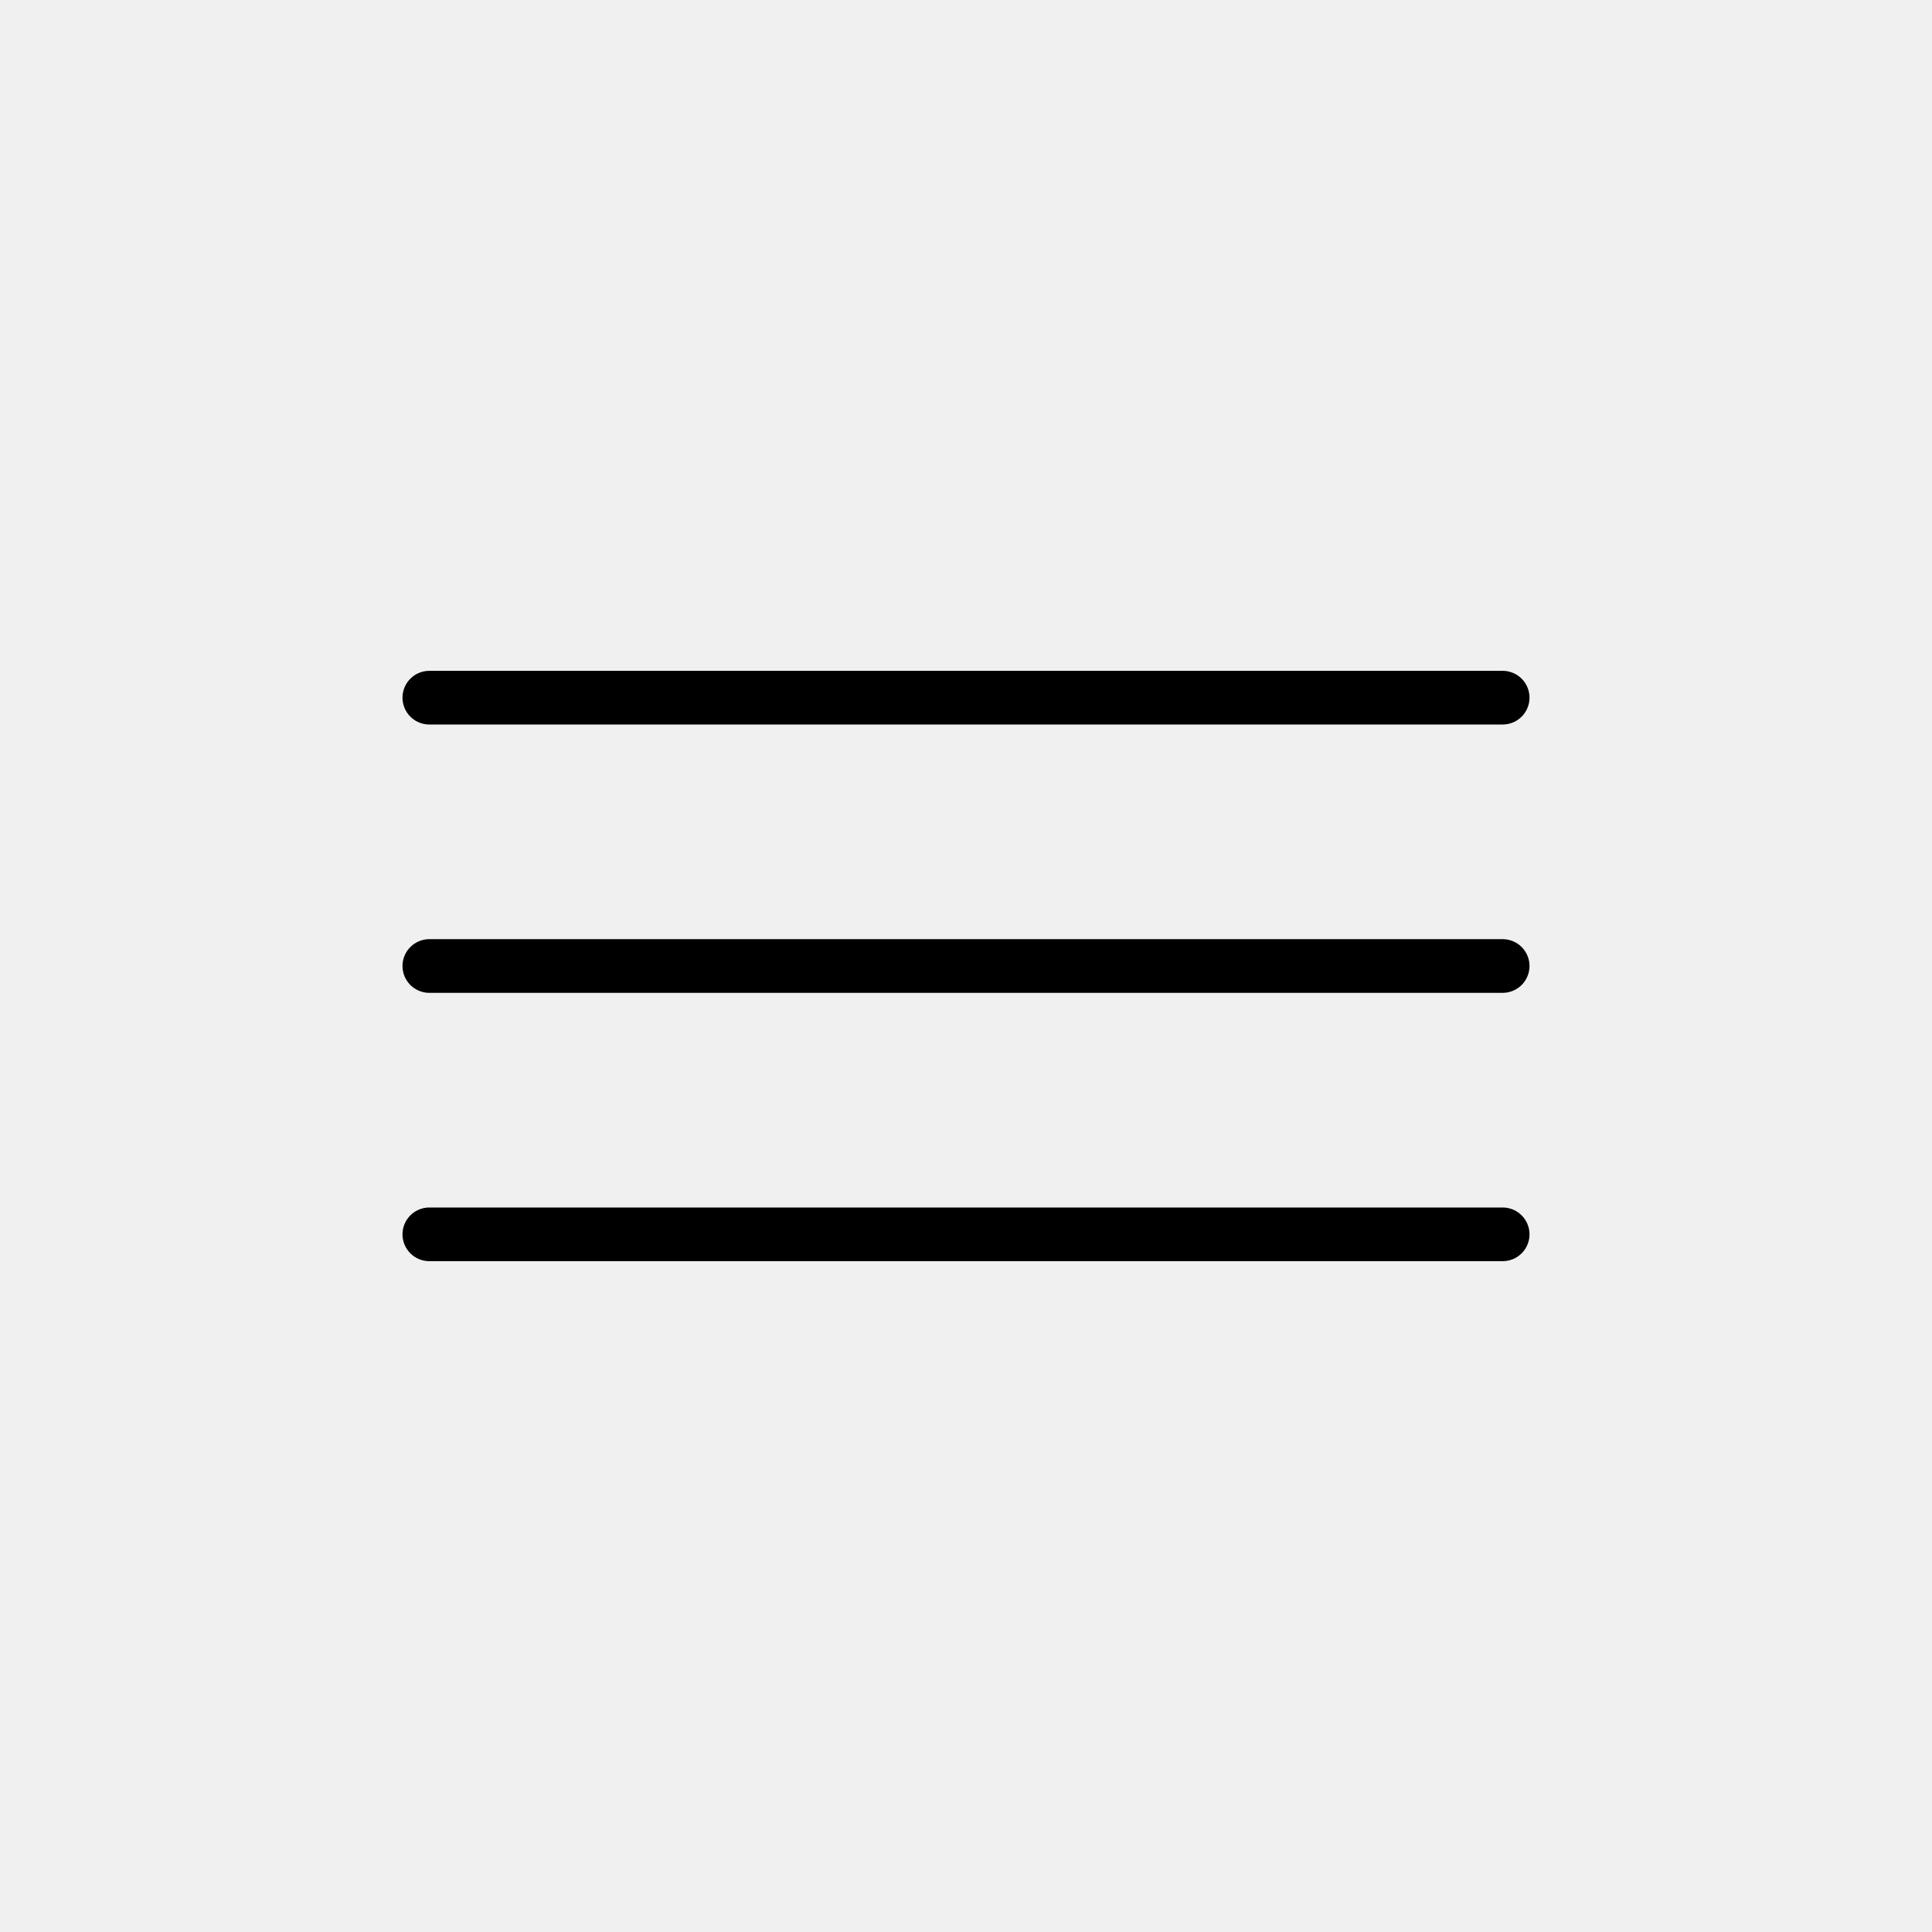
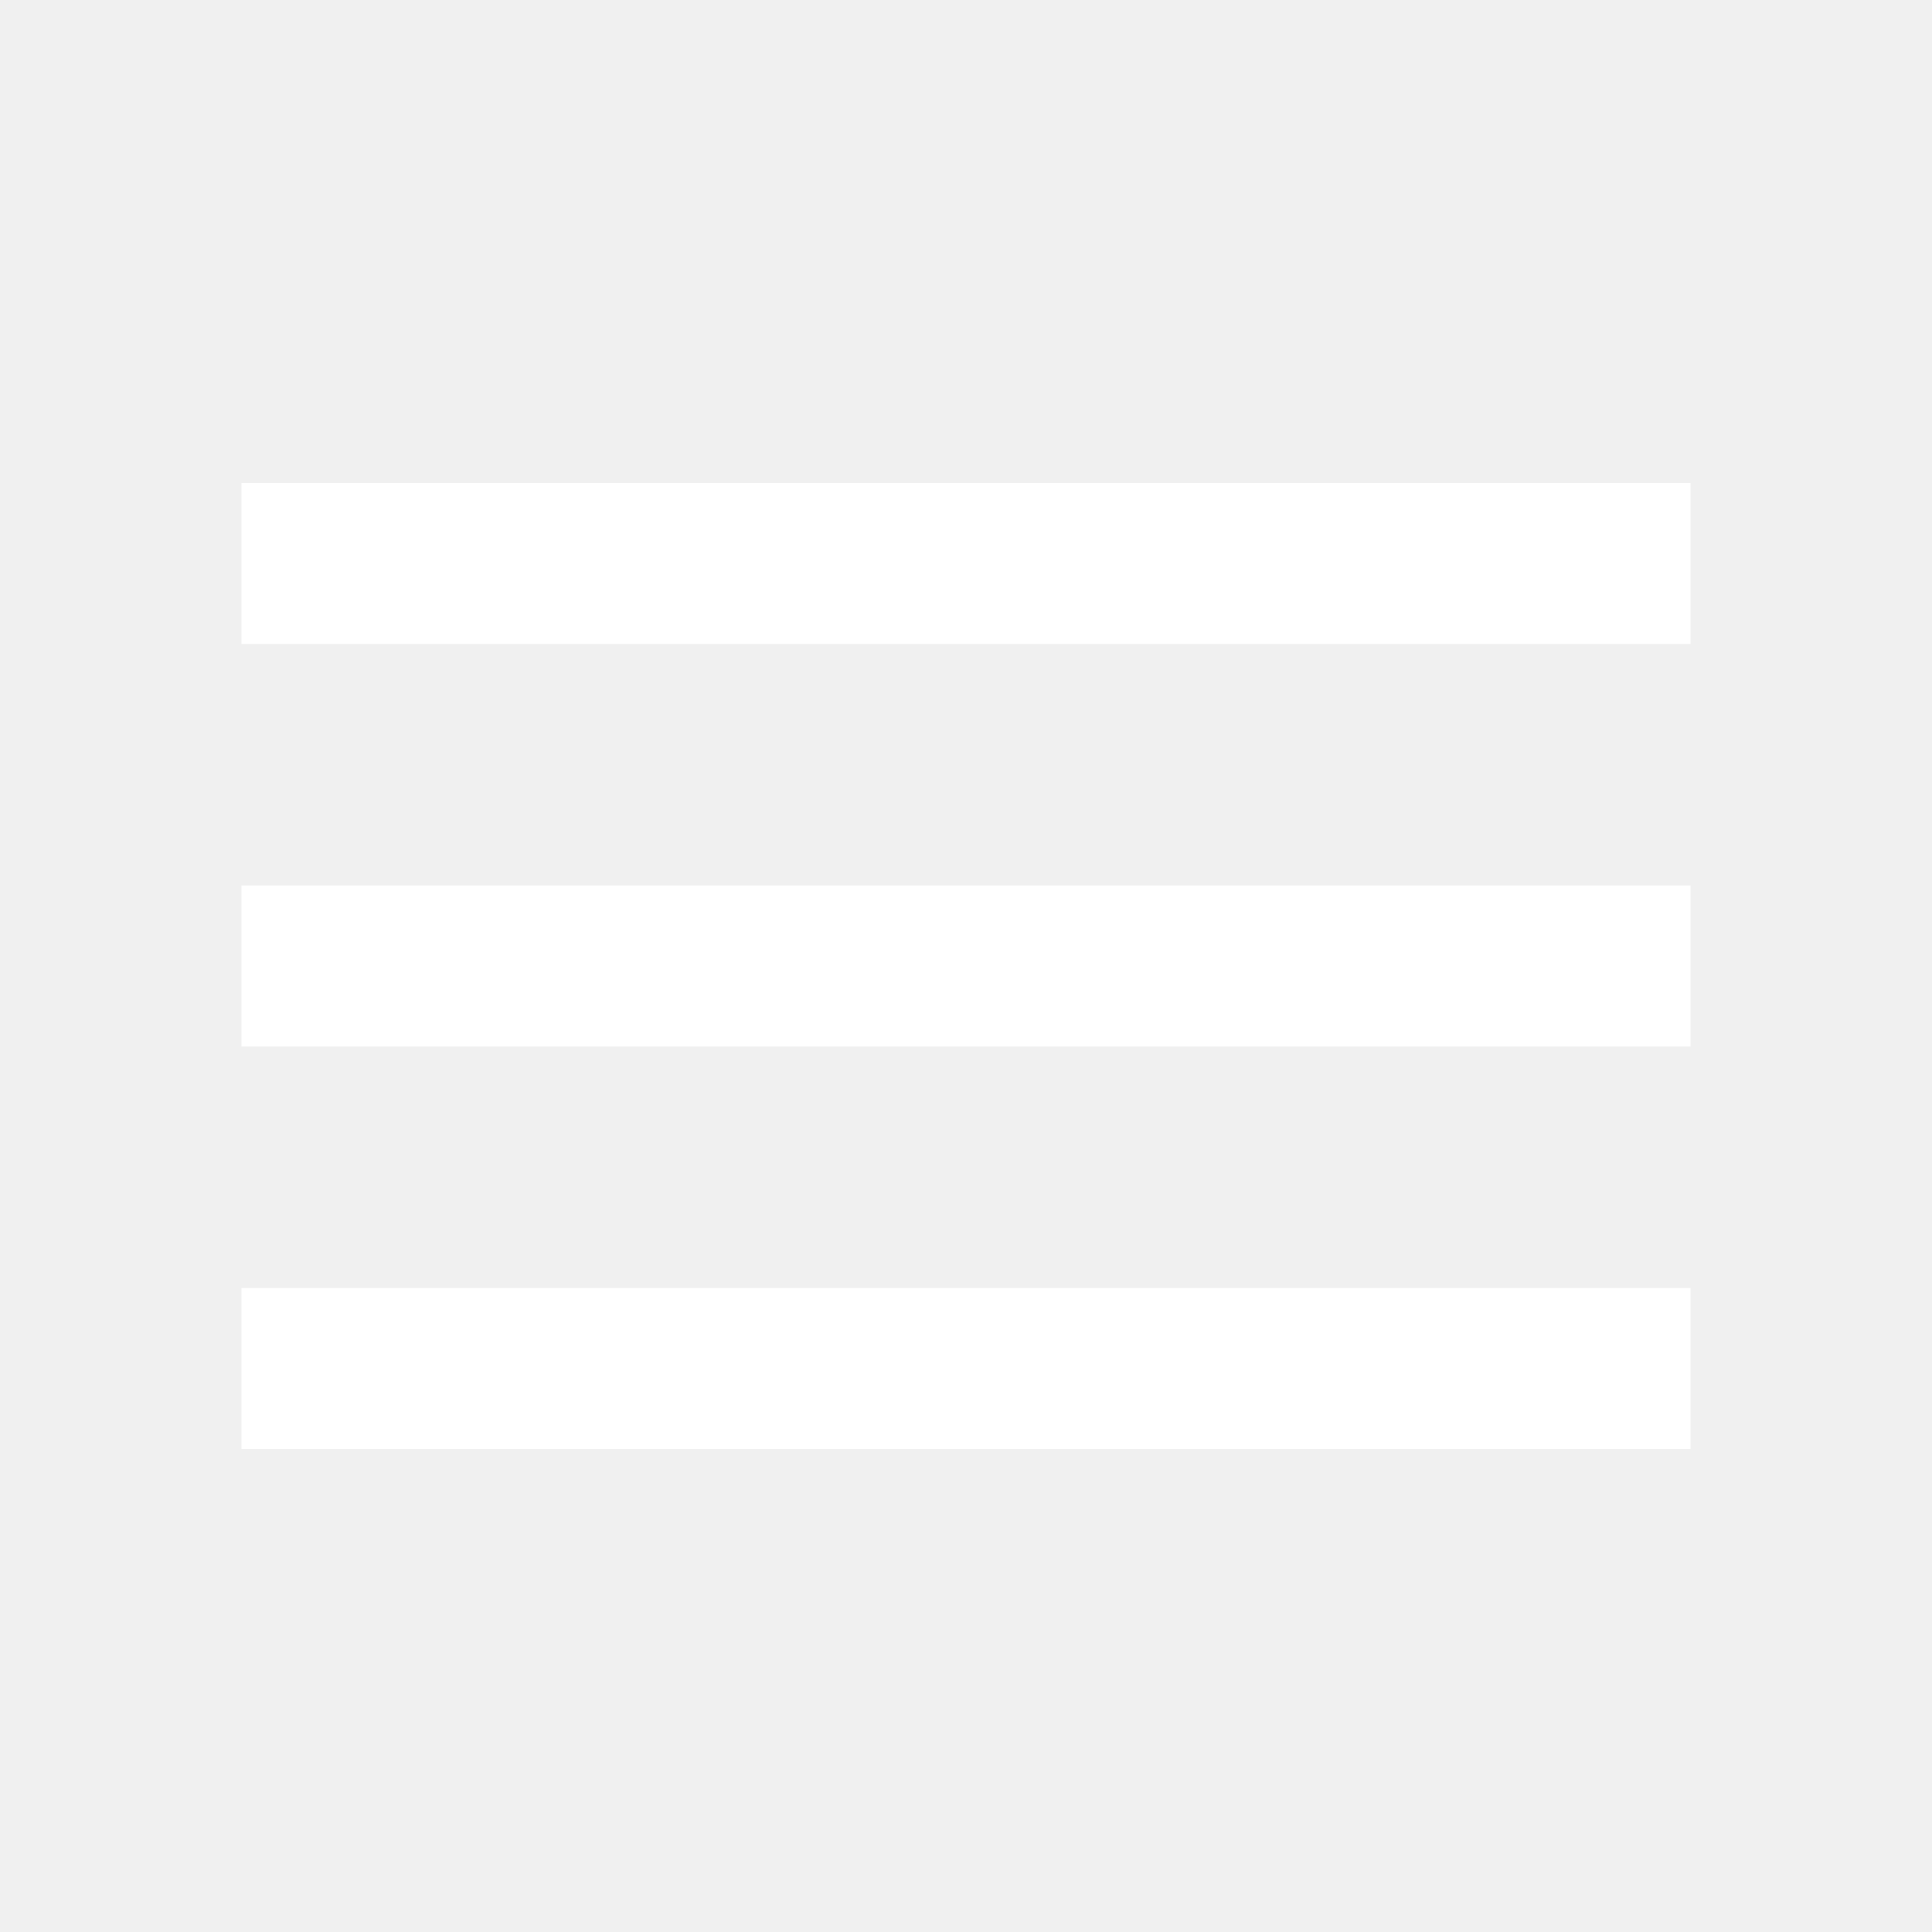
- <svg xmlns="http://www.w3.org/2000/svg" aria-hidden="true" focusable="false" width="1em" height="1em" style="-ms-transform: rotate(360deg); -webkit-transform: rotate(360deg); transform: rotate(360deg);" preserveAspectRatio="xMidYMid meet" viewBox="0 0 72 72">
-   <g fill="none" stroke="#000" stroke-linecap="round" stroke-linejoin="round" stroke-miterlimit="10" stroke-width="2">
-     <path d="M16 26h40" />
-     <path d="M16 36h40" />
-     <path d="M16 46h40" />
-   </g>
+ <svg xmlns="http://www.w3.org/2000/svg" width="1em" height="1em" preserveAspectRatio="xMidYMid meet" viewBox="0 0 512 512">
+   <path d="M64 384h384v-42.67H64zm0-106.67h384v-42.66H64zM64 128v42.67h384V128z" fill="#fff" />
</svg>
